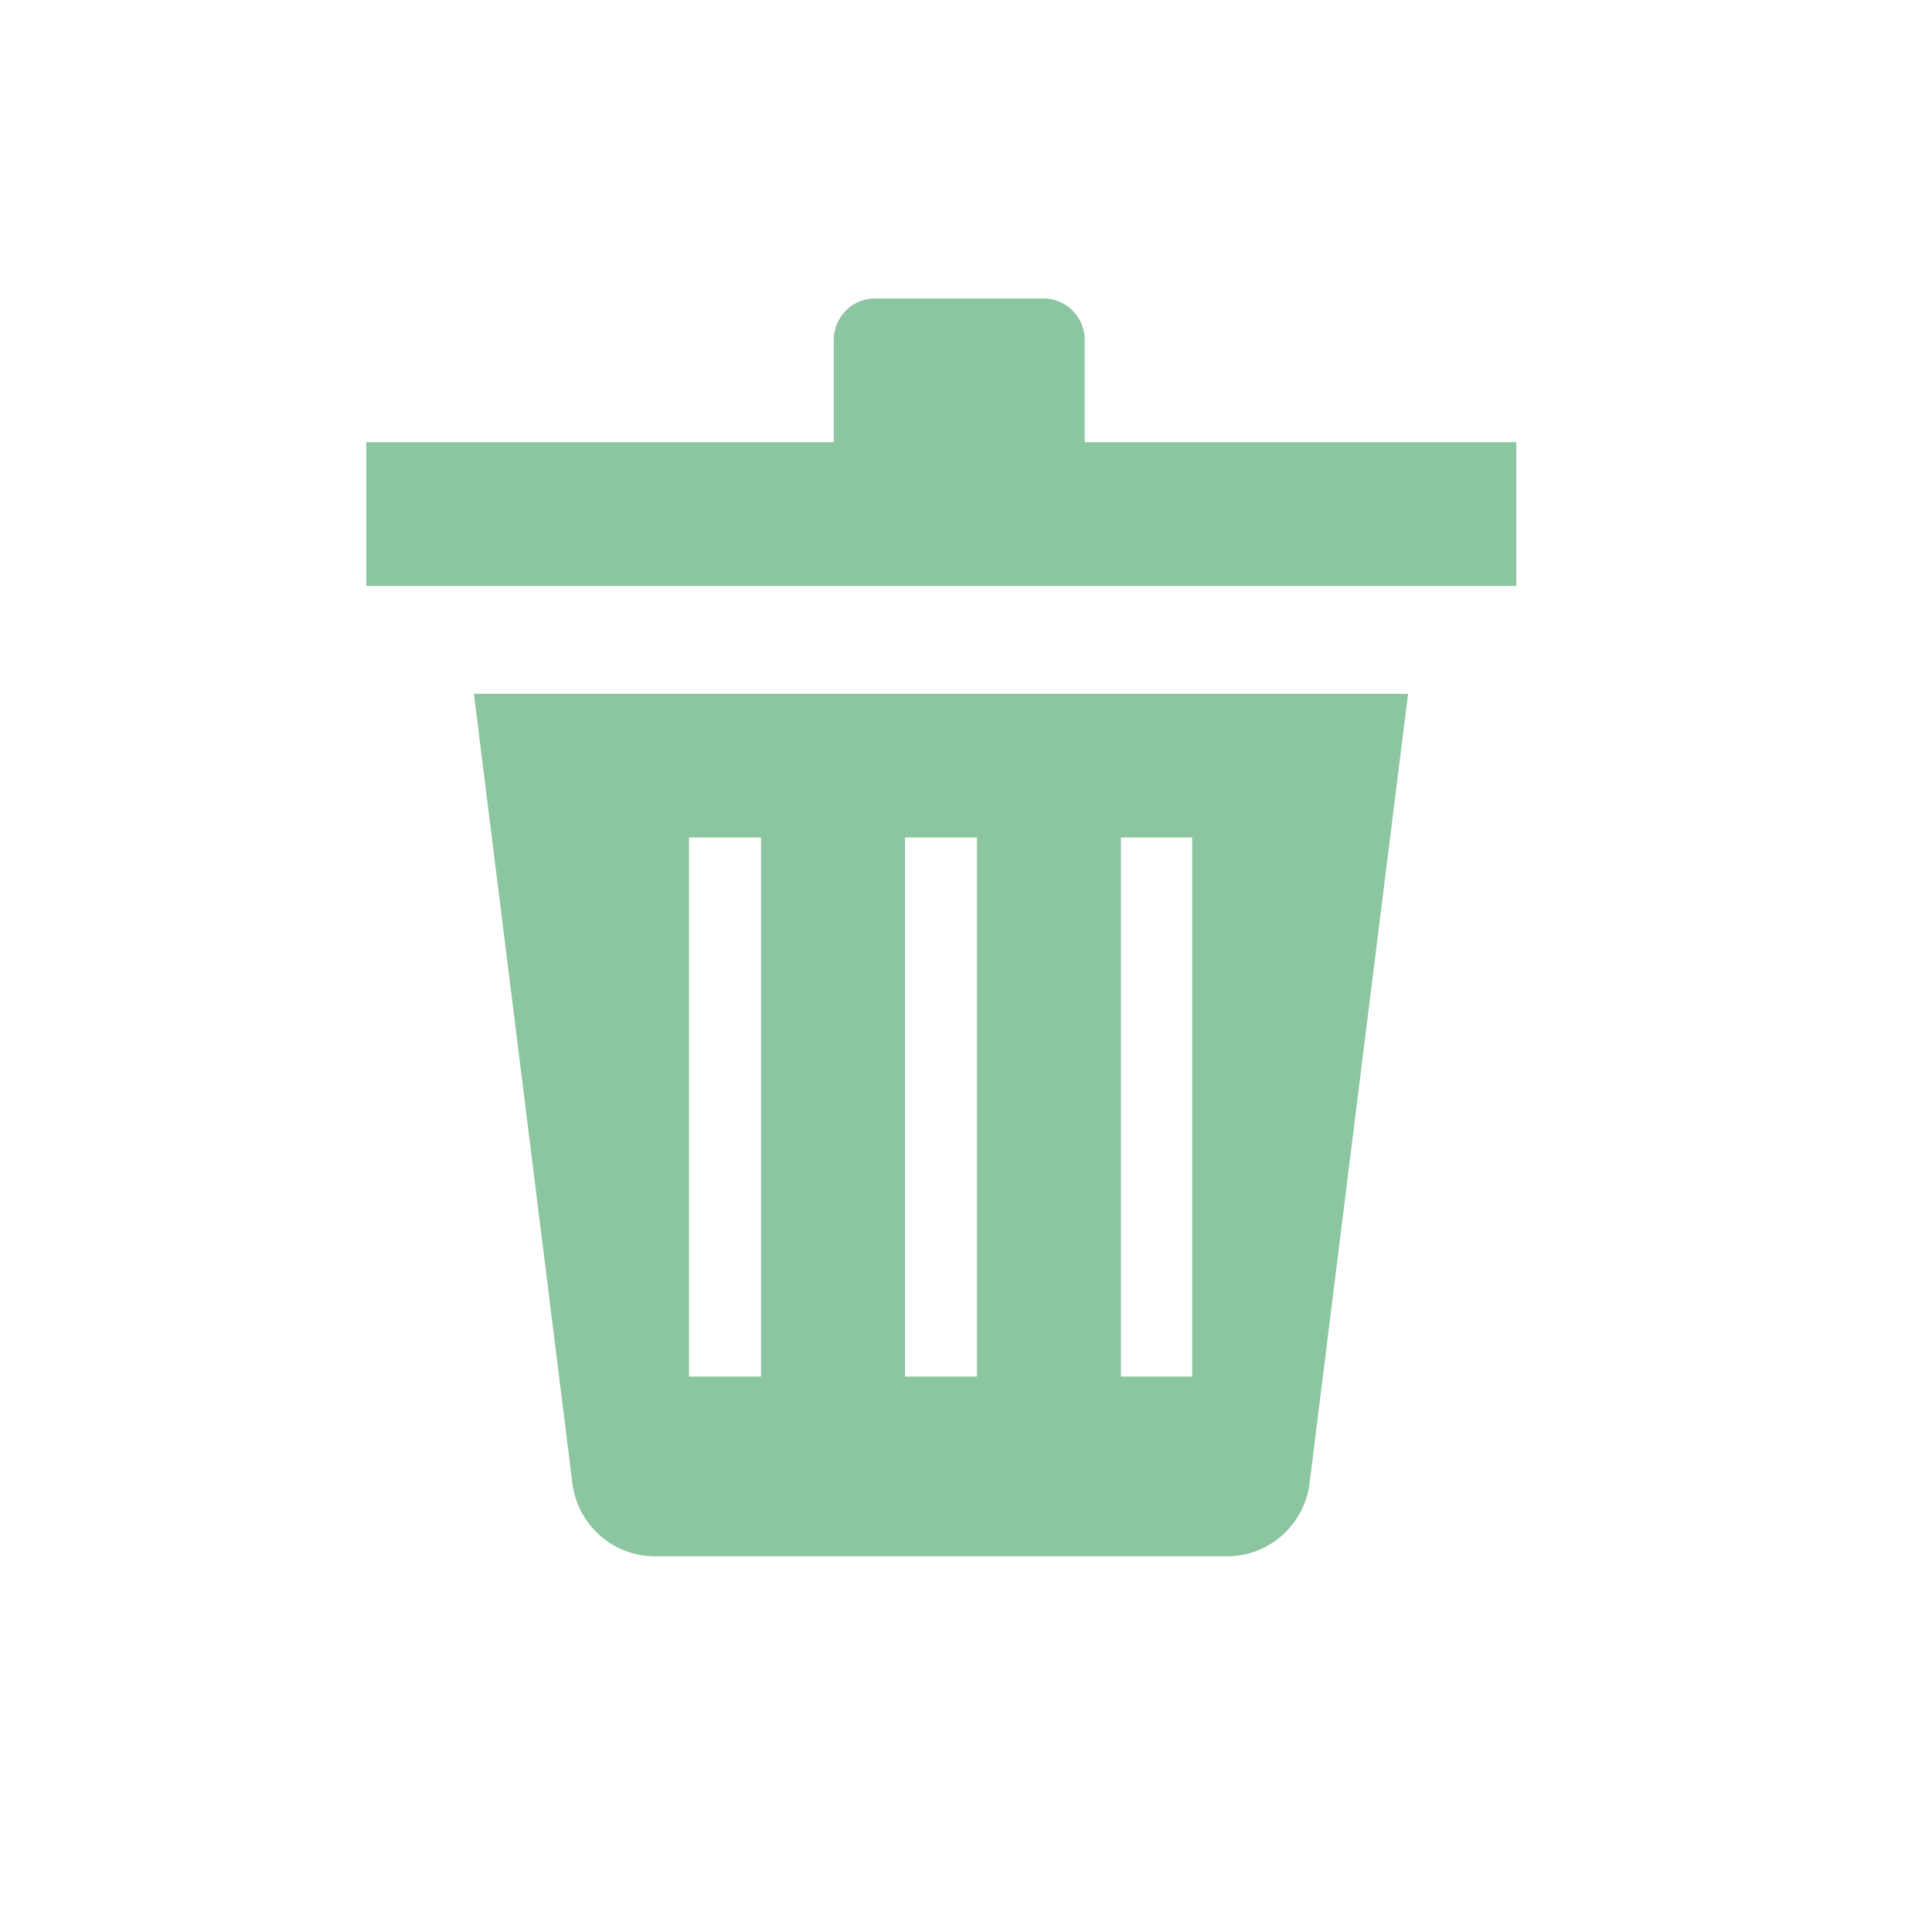
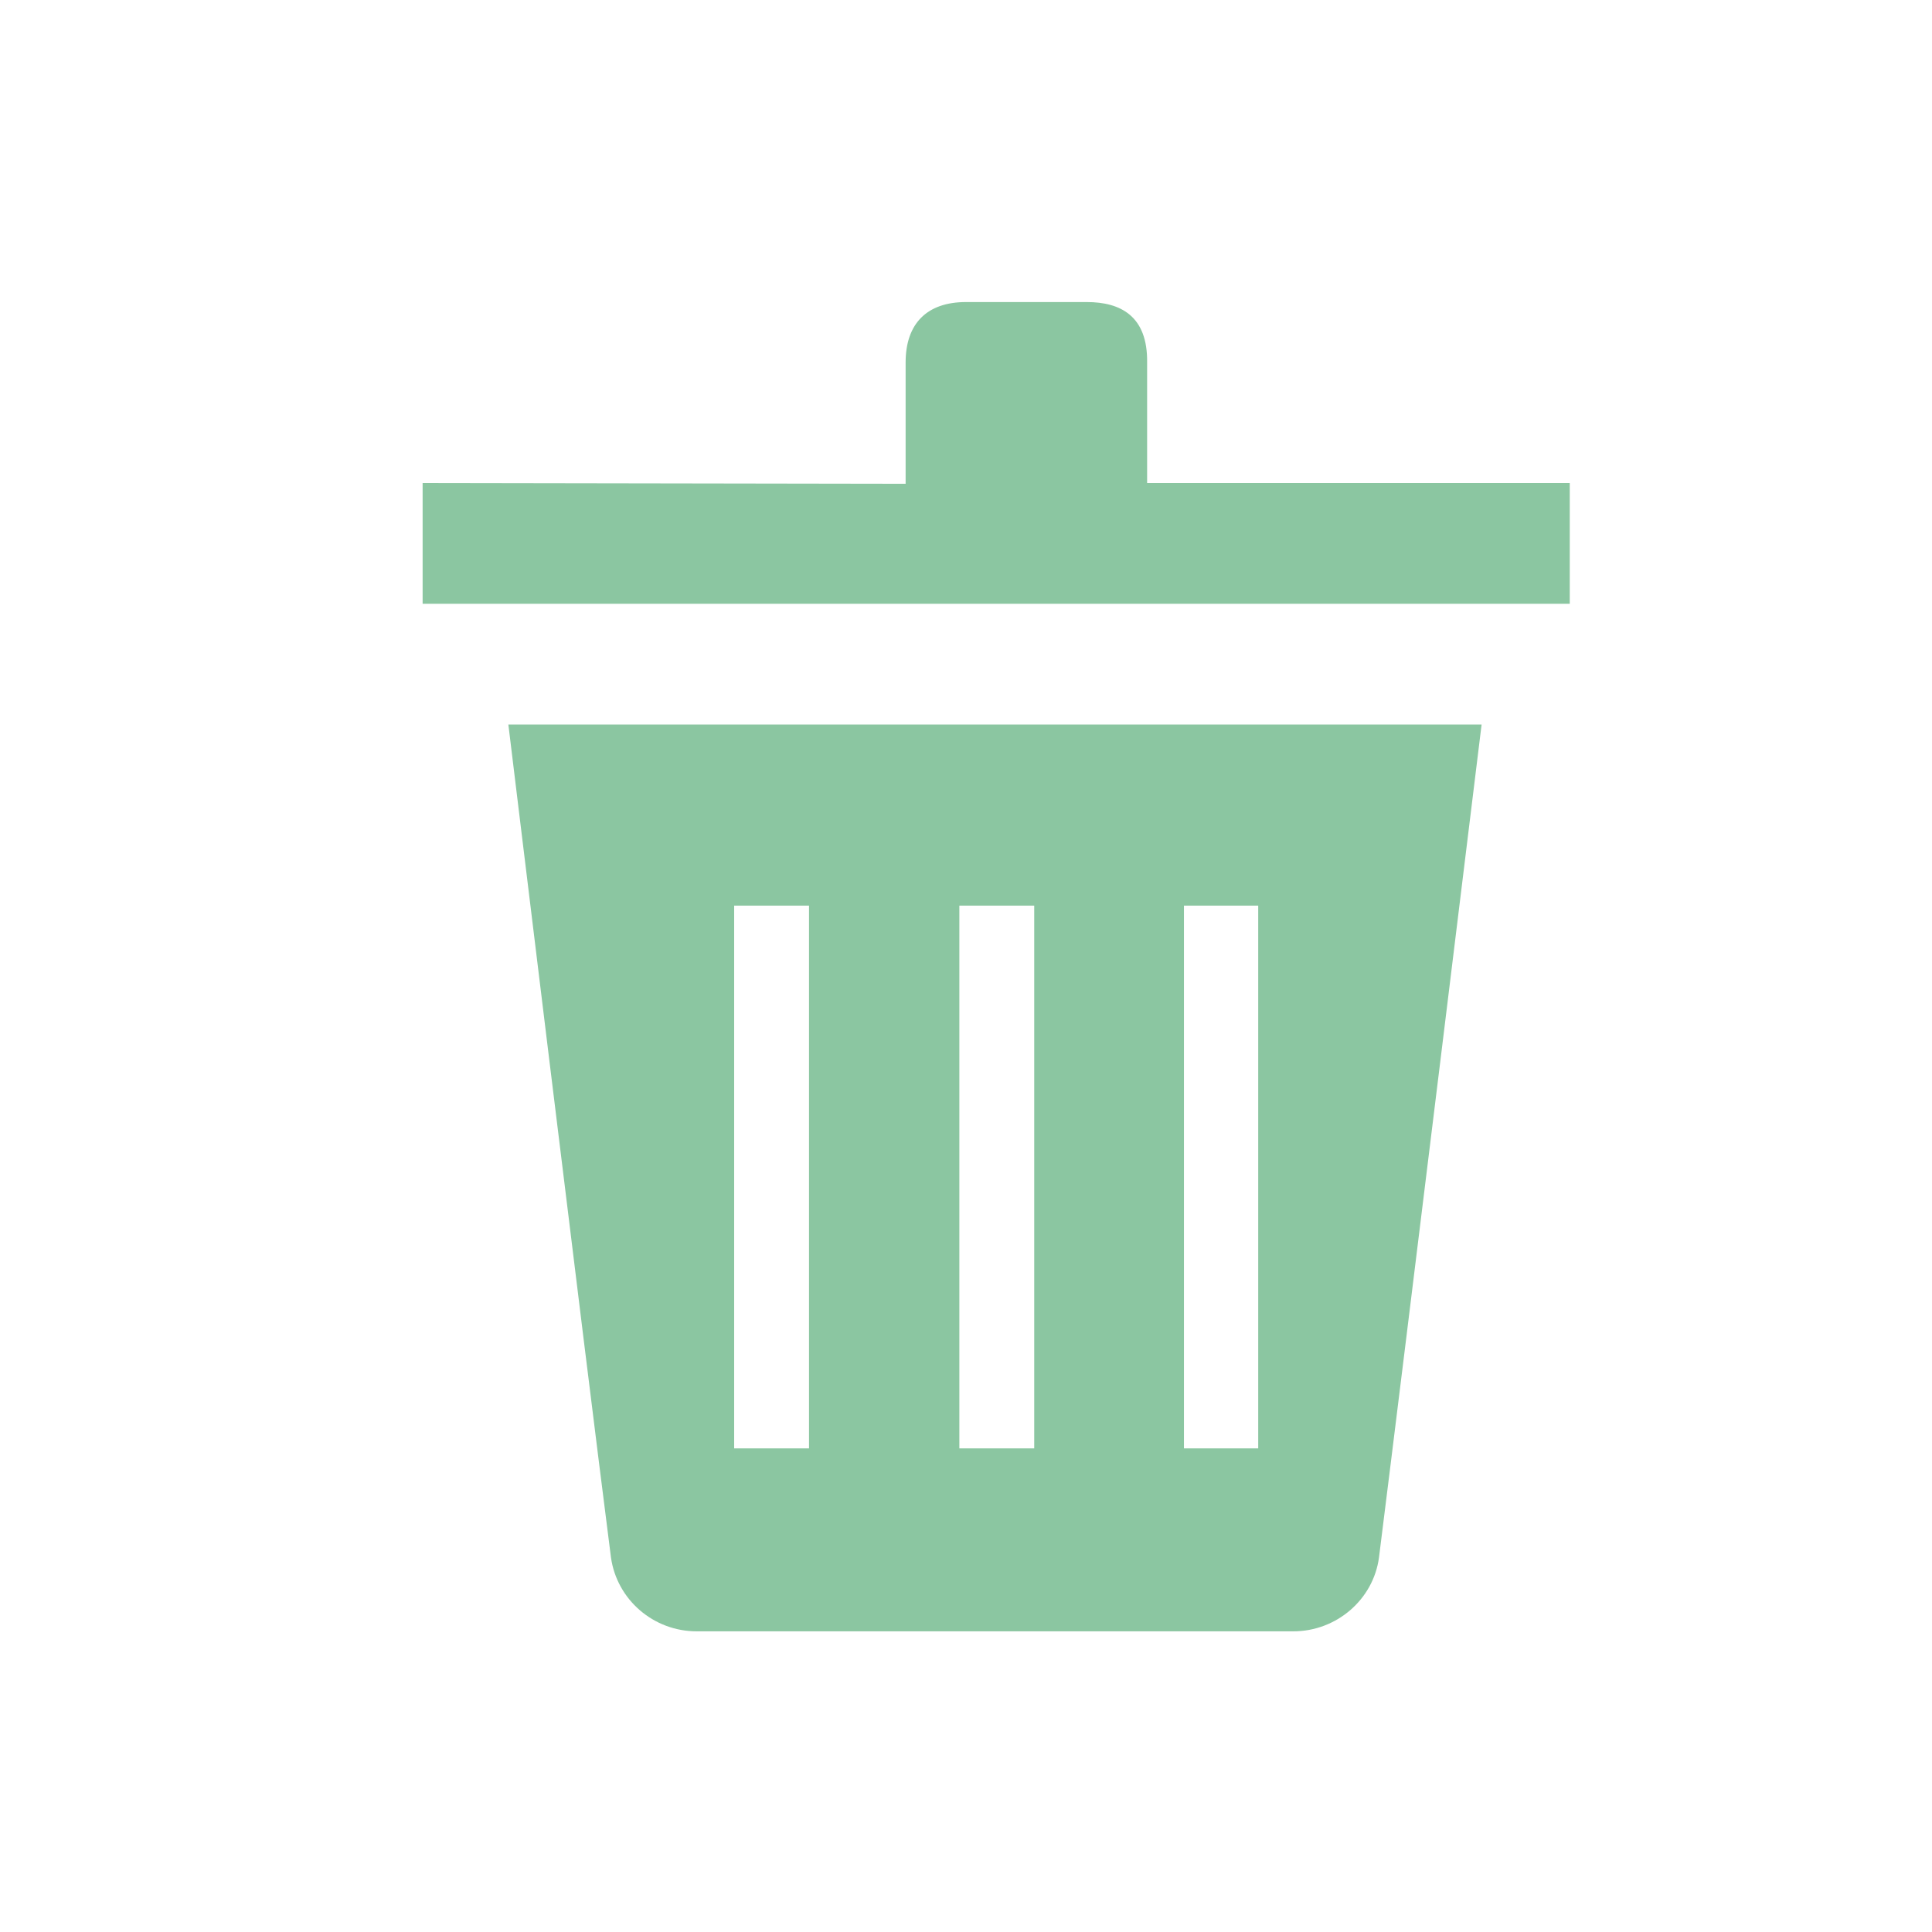
- <svg xmlns="http://www.w3.org/2000/svg" width="100%" height="100%" viewBox="0 0 8 8" version="1.1" xml:space="preserve" style="fill-rule:evenodd;clip-rule:evenodd;stroke-linejoin:round;stroke-miterlimit:2;">
-   <g transform="matrix(0.24,0,0,0.24,-8.52651e-15,-50.88)">
-     <g id="Remove" transform="matrix(1,0,0,1,-52.4638,212)">
-       <rect x="52.464" y="0" width="32" height="32" style="fill:none;" />
-       <g transform="matrix(1.14286,0,0,1.14286,-10.1234,-2.57143)">
-         <g transform="matrix(1.18116,0,0,1.18942,-1647.02,-3.991)">
-           <path d="M1446.83,14.053L1458.77,14.053C1458.77,14.053 1457.84,21.446 1457.51,24.081C1457.44,24.606 1456.99,25 1456.46,25C1454.7,25 1450.9,25 1449.14,25C1448.61,25 1448.16,24.606 1448.09,24.081C1447.76,21.446 1446.83,14.053 1446.83,14.053ZM1456.01,15.877L1455.1,15.877L1455.1,22.719L1456.01,22.719L1456.01,15.877ZM1453.26,15.877L1452.34,15.877L1452.34,22.719L1453.26,22.719L1453.26,15.877ZM1450.5,15.877L1449.58,15.877L1449.58,22.719L1450.5,22.719L1450.5,15.877Z" style="fill:rgb(139,198,161);" />
-         </g>
-         <g transform="matrix(1.02126,0,0,0.72339,-1417.47,5.30873)">
-           <path d="M1457.62,5L1464,5L1464,8L1447,8L1447,5L1453.91,5L1453.91,2.871C1453.91,2.39 1454.18,2 1454.52,2L1457.01,2C1457.35,2 1457.62,2.39 1457.62,2.871L1457.62,5Z" style="fill:rgb(139,198,161);" />
-         </g>
-       </g>
-     </g>
-   </g>
+ <svg xmlns="http://www.w3.org/2000/svg" width="32" height="32" viewBox="0 0 32 32">
+   <path d="m8.44 12h16.1s-1.26 10.3-1.7 13.8c-0.094 0.692-0.702 1.22-1.42 1.22h-9.88c-0.716 0-1.32-0.523-1.42-1.22-0.445-3.47-1.7-13.8-1.7-13.8zm12.4 3h-1.23v8.99h1.23zm-3.71 0h-1.24v8.99h1.24zm-3.73 0h-1.24v8.99h1.24z" fill="#8bc6a1" />
+   <path d="m19 8h7v2h-19v-2l8 0.013v-2.01c0-0.642 0.352-1 1-1h2c0.562 0 1.01 0.233 1 1z" fill="#8bc6a1" />
</svg>
